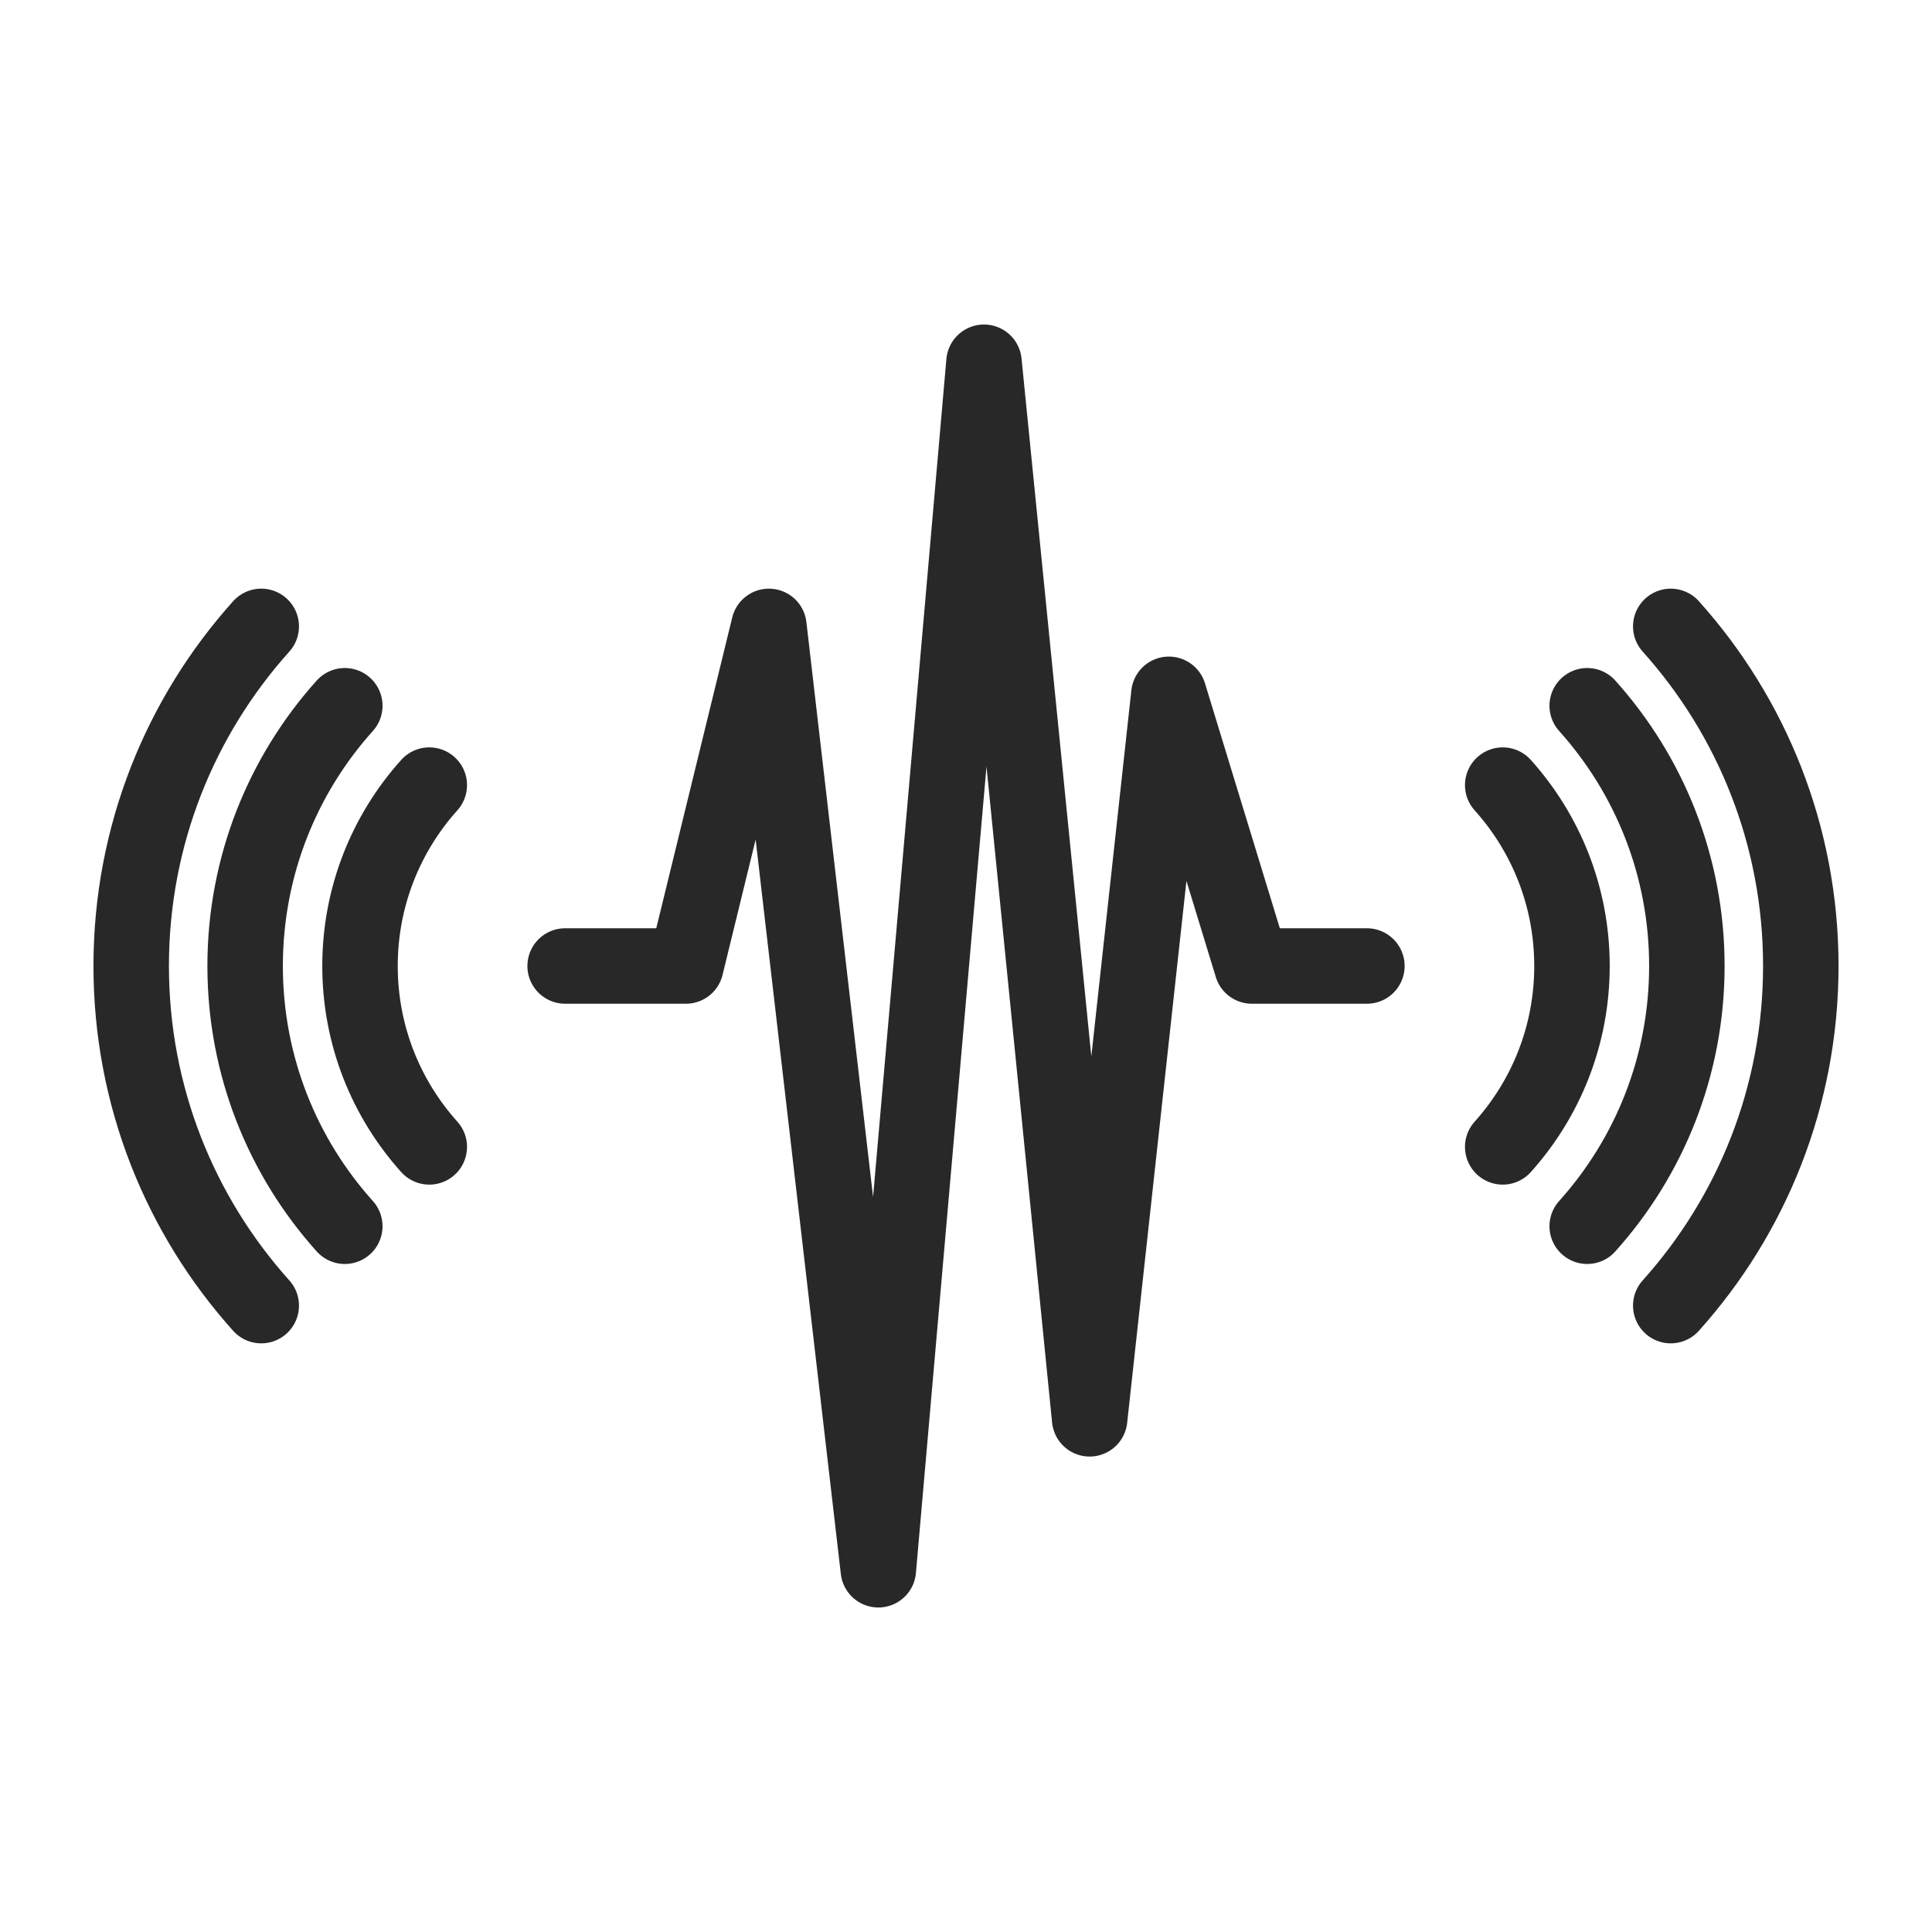
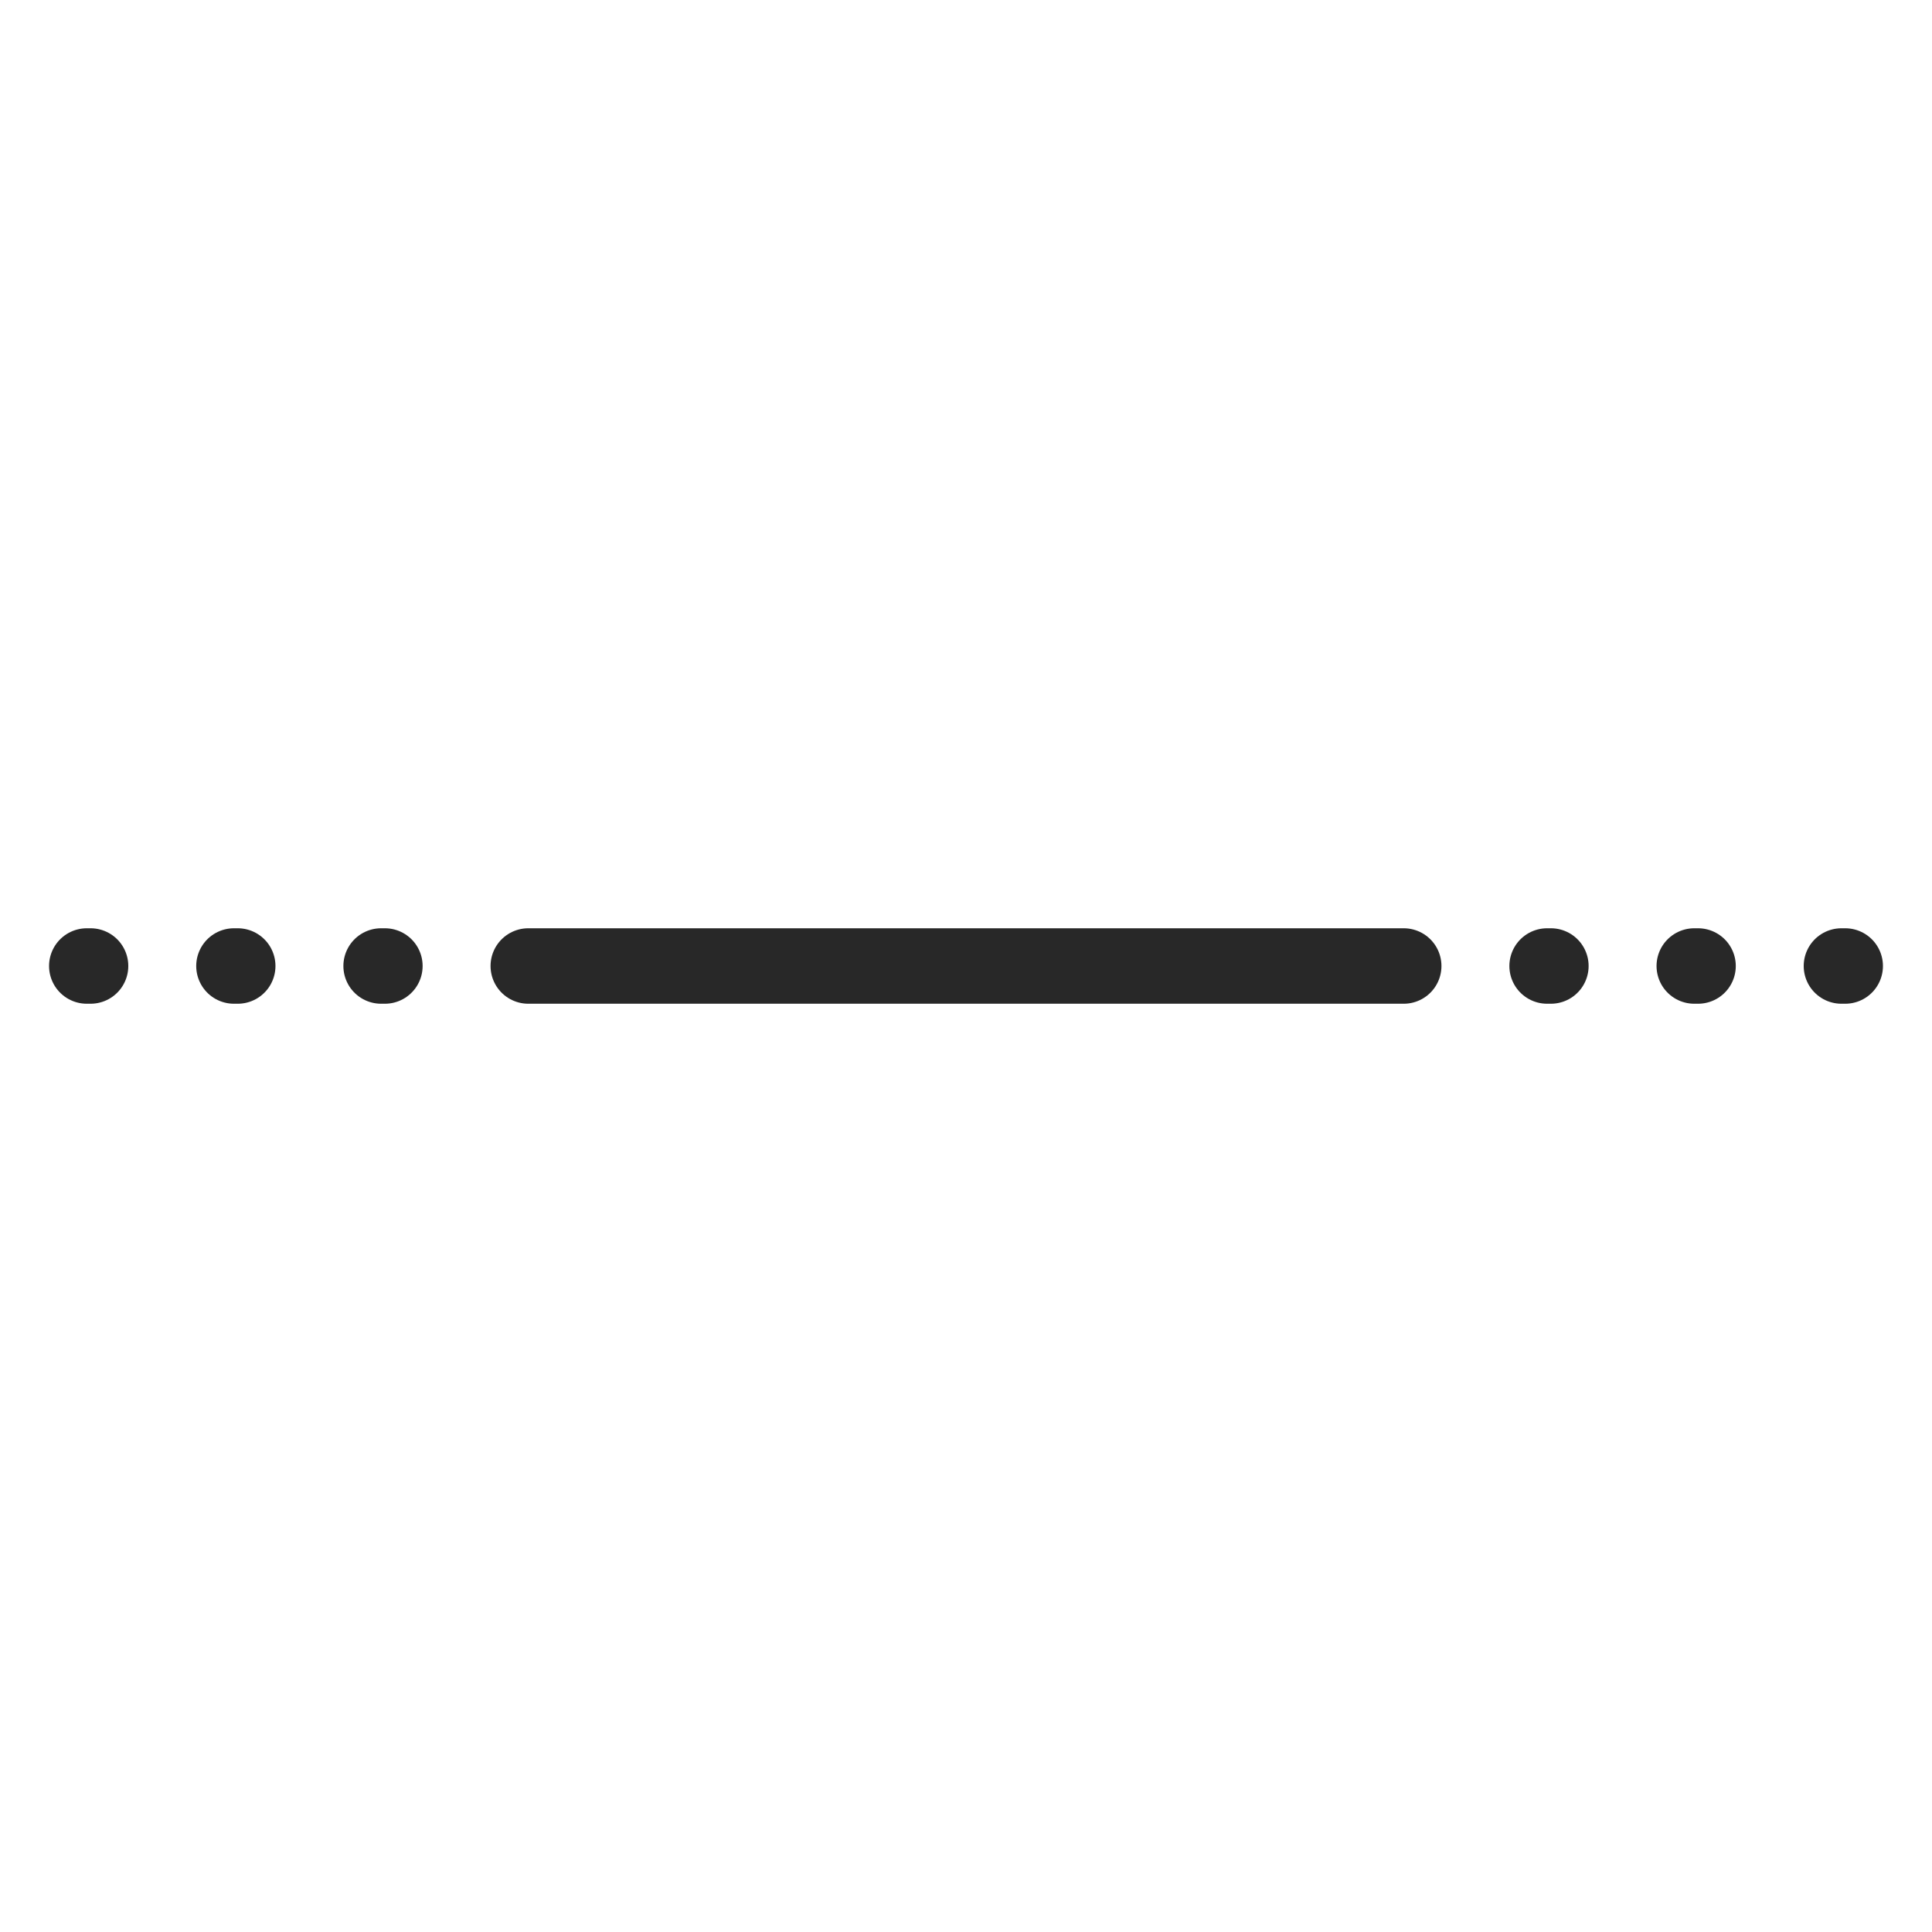
<svg xmlns="http://www.w3.org/2000/svg" width="512" height="512" viewBox="0 0 512 512" fill="none">
-   <path d="M113.766 303.937C102.352 291.23 95.407 274.426 95.407 255.999C95.407 237.573 102.352 220.769 113.766 208.062" stroke="#282828" stroke-width="20" stroke-linecap="round" />
-   <path d="M91.375 324.968C74.954 306.686 64.963 282.509 64.963 255.999C64.963 229.489 74.954 205.312 91.375 187.03" stroke="#282828" stroke-width="20" stroke-linecap="round" />
-   <path d="M69.234 346C47.806 322.143 34.768 290.594 34.768 256C34.768 221.406 47.806 189.857 69.234 166" stroke="#282828" stroke-width="20" stroke-linecap="round" />
-   <path d="M149.766 256H181.766L203.766 166L232.766 416L260.766 96L288.766 376L309.766 184L331.766 256H362.241" stroke="#282828" stroke-width="20" stroke-linecap="round" stroke-linejoin="round" />
-   <path d="M398.234 303.937C409.648 291.23 416.592 274.426 416.592 255.999C416.592 237.573 409.648 220.769 398.234 208.062" stroke="#282828" stroke-width="20" stroke-linecap="round" />
-   <path d="M420.625 324.968C437.046 306.686 447.037 282.509 447.037 255.999C447.037 229.489 437.046 205.312 420.625 187.03" stroke="#282828" stroke-width="20" stroke-linecap="round" />
-   <path d="M442.766 346C464.194 322.143 477.232 290.594 477.232 256C477.232 221.406 464.194 189.857 442.766 166" stroke="#282828" stroke-width="20" stroke-linecap="round" />
+   <path d="M23 256H24" stroke="#282828" stroke-width="20" stroke-linecap="round" />
+   <path d="M62 256H63" stroke="#282828" stroke-width="20" stroke-linecap="round" />
+   <path d="M101 256H102" stroke="#282828" stroke-width="20" stroke-linecap="round" />
+   <path d="M140 256H372" stroke="#282828" stroke-width="20" stroke-linecap="round" />
+   <path d="M410 256H411" stroke="#282828" stroke-width="20" stroke-linecap="round" />
+   <path d="M449 256H450" stroke="#282828" stroke-width="20" stroke-linecap="round" />
+   <path d="M488 256H489" stroke="#282828" stroke-width="20" stroke-linecap="round" />
</svg>
